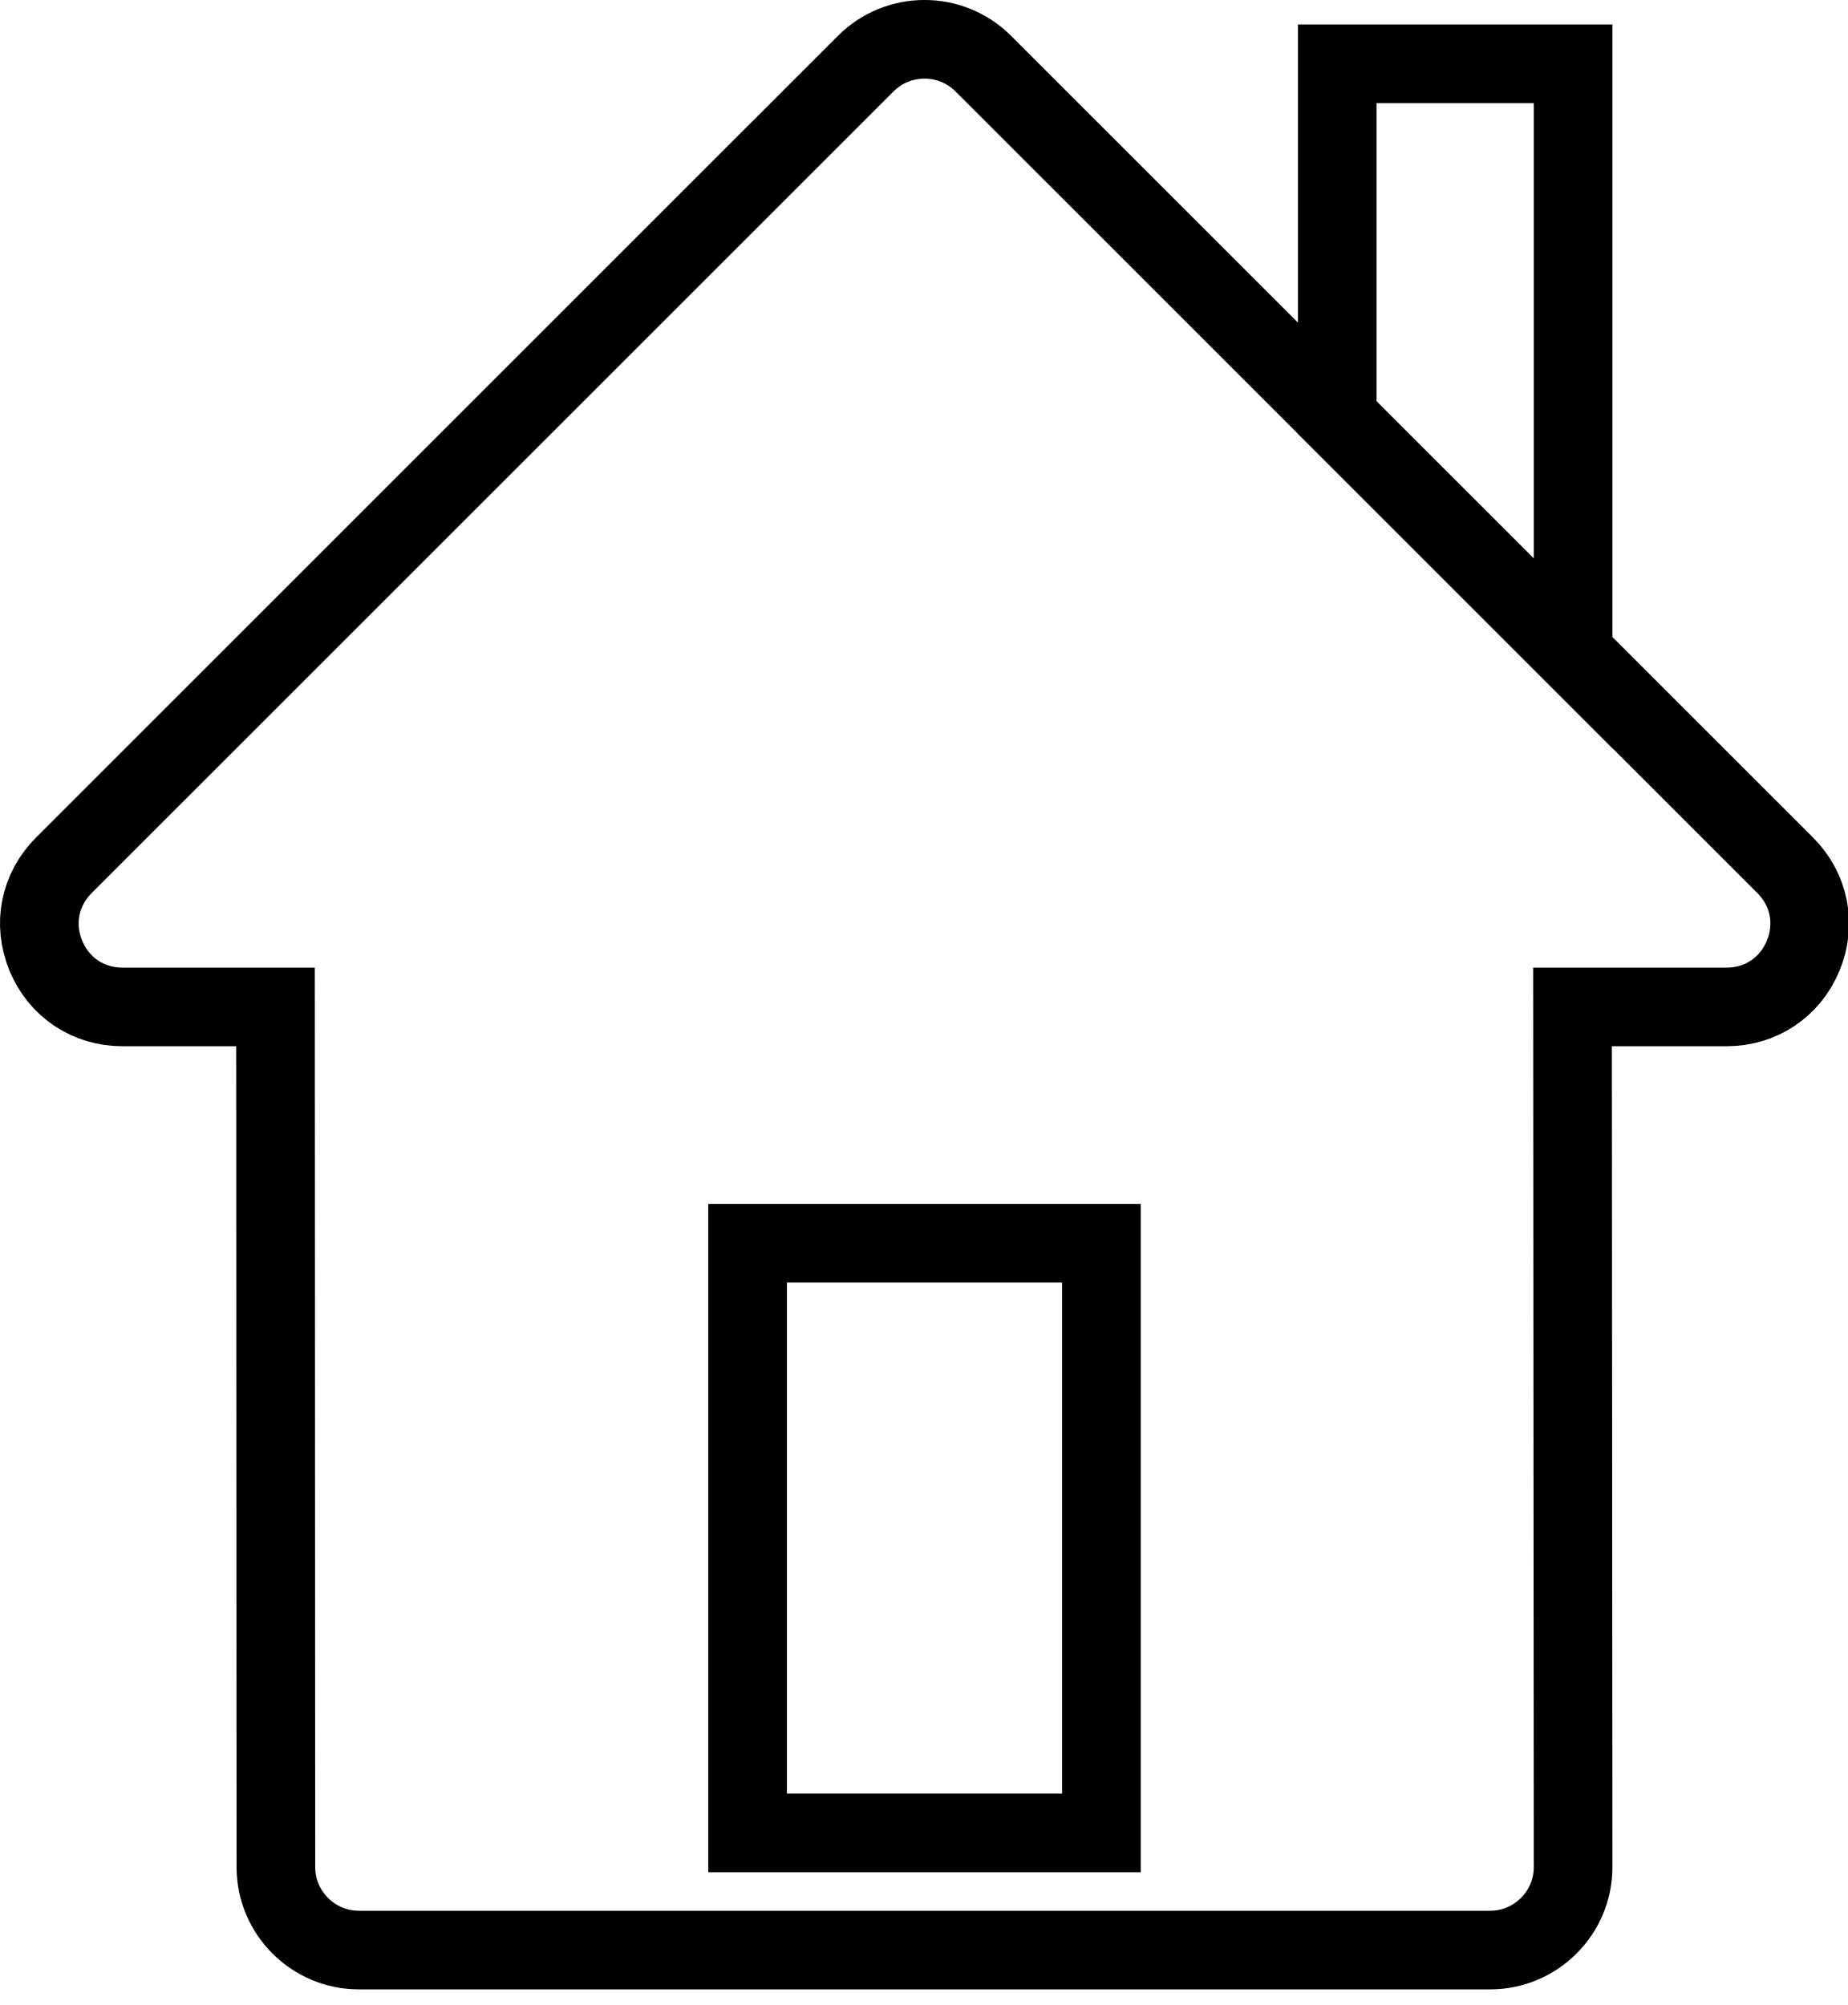
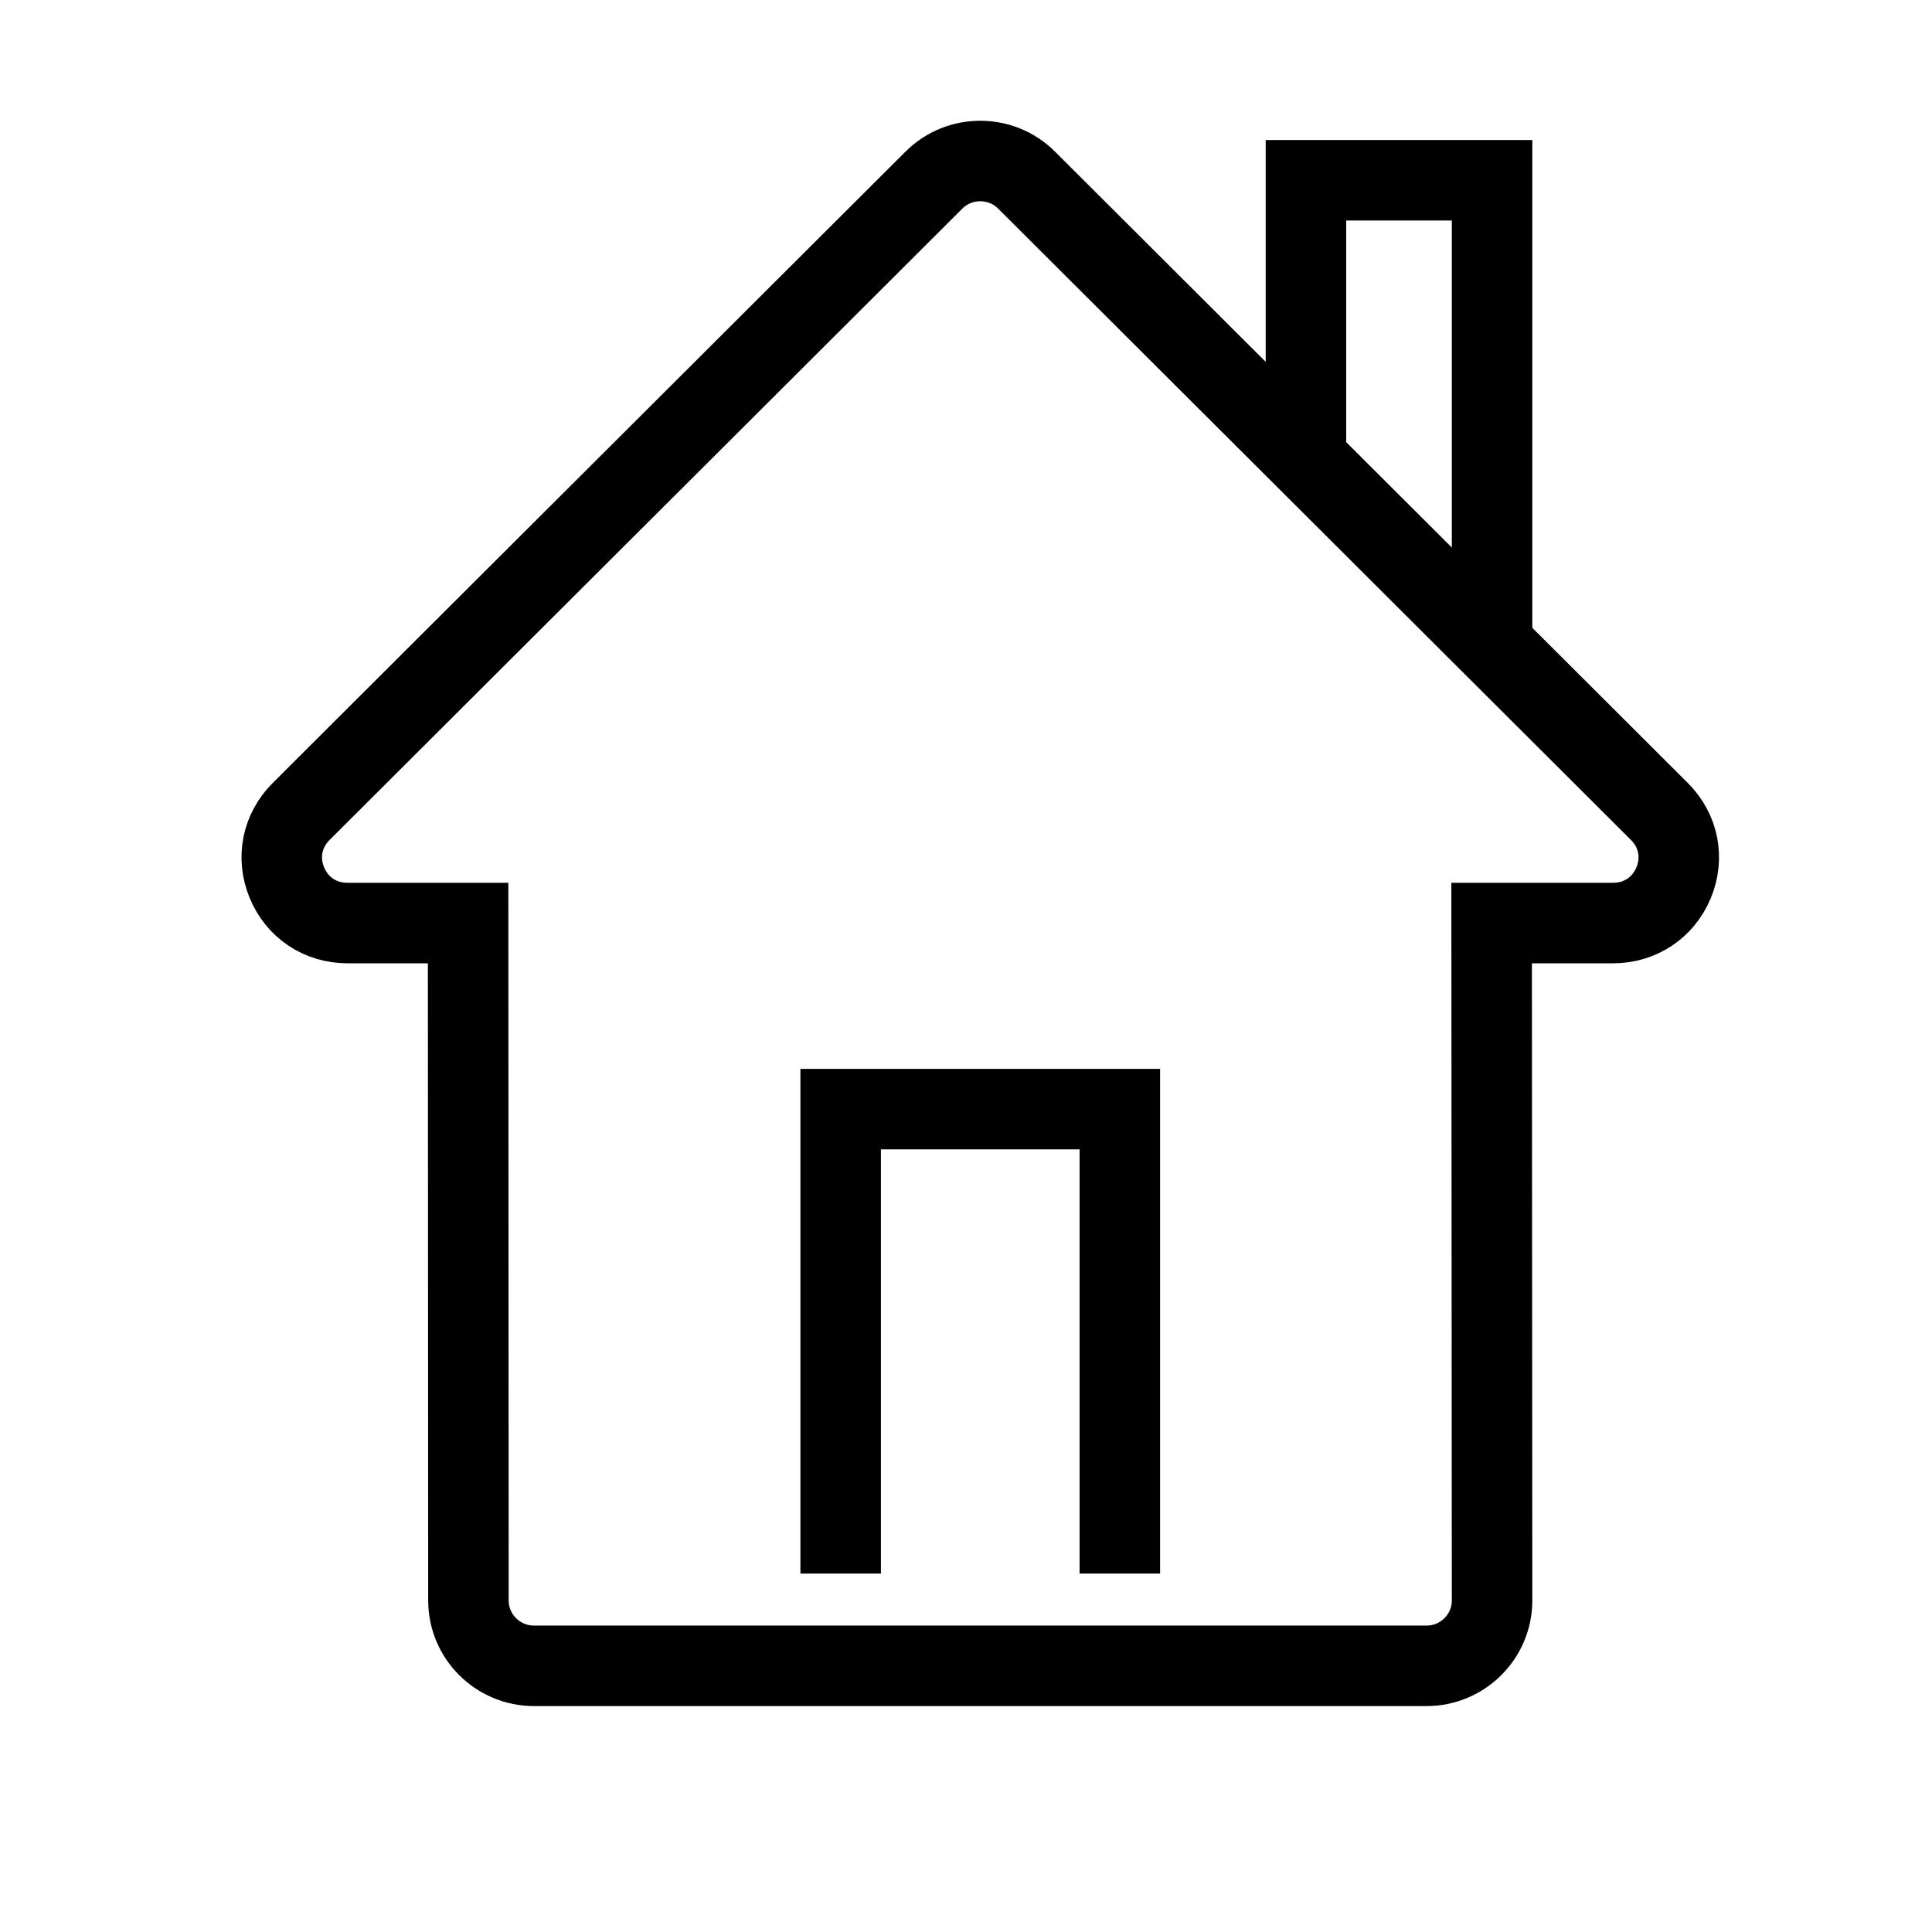
- <svg xmlns="http://www.w3.org/2000/svg" width="47px" height="51px" viewBox="0 0 47 51" version="1.1">
+ <svg xmlns="http://www.w3.org/2000/svg" width="48px" height="48px" viewBox="0 0 48 48" version="1.1">
  <description>Created with Sketch (http://www.bohemiancoding.com/sketch)</description>
  <defs />
  <g id="Page-1" stroke="none" stroke-width="1" fill="none" fill-rule="evenodd">
-     <path d="M40.01,16.622 L40.01,1.623 L34.011,1.623 L34.011,10.623 L40.01,16.622 Z M19.014,46.623 L19.014,31.623 L28.013,31.623 L28.013,46.623 L19.014,46.623 Z M39.995,25.613 L43.91,25.613 C44.782,25.613 45.527,25.116 45.861,24.311 C46.195,23.504 46.02,22.626 45.403,22.009 L25.007,1.617 C24.185,0.794 22.843,0.794 22.02,1.617 L1.625,22.009 C1.008,22.626 0.833,23.504 1.167,24.311 C1.5,25.116 2.245,25.613 3.118,25.613 L7.007,25.613 L7.017,47.493 C7.017,48.655 7.966,49.603 9.129,49.603 L37.899,49.603 C39.061,49.603 40.01,48.655 40.01,47.493 L39.995,25.613 L39.995,25.613 Z" id="Imported-Layers" stroke="#000000" stroke-width="2" />
+     <g id="all" stroke="#000000" stroke-width="2">
+       <path d="M37.07,16.017 L37.07,4.479 L32.446,4.479 L32.446,11.402 M20.886,39.095 L20.886,27.556 L27.822,27.556 L27.822,39.095 M37.059,22.933 L40.076,22.933 C40.748,22.933 41.323,22.551 41.58,21.932 C41.838,21.311 41.703,20.636 41.227,20.161 L25.505,4.475 C24.872,3.842 23.837,3.842 23.203,4.475 L7.482,20.161 C7.006,20.636 6.871,21.311 7.129,21.932 C7.385,22.551 7.96,22.933 8.632,22.933 L11.63,22.933 L11.638,39.764 C11.638,40.658 12.369,41.387 13.266,41.387 L35.443,41.387 C36.339,41.387 37.07,40.658 37.07,39.764 L37.059,22.933 L37.059,22.933 Z" id="Imported-Layers" />
+     </g>
  </g>
</svg>
